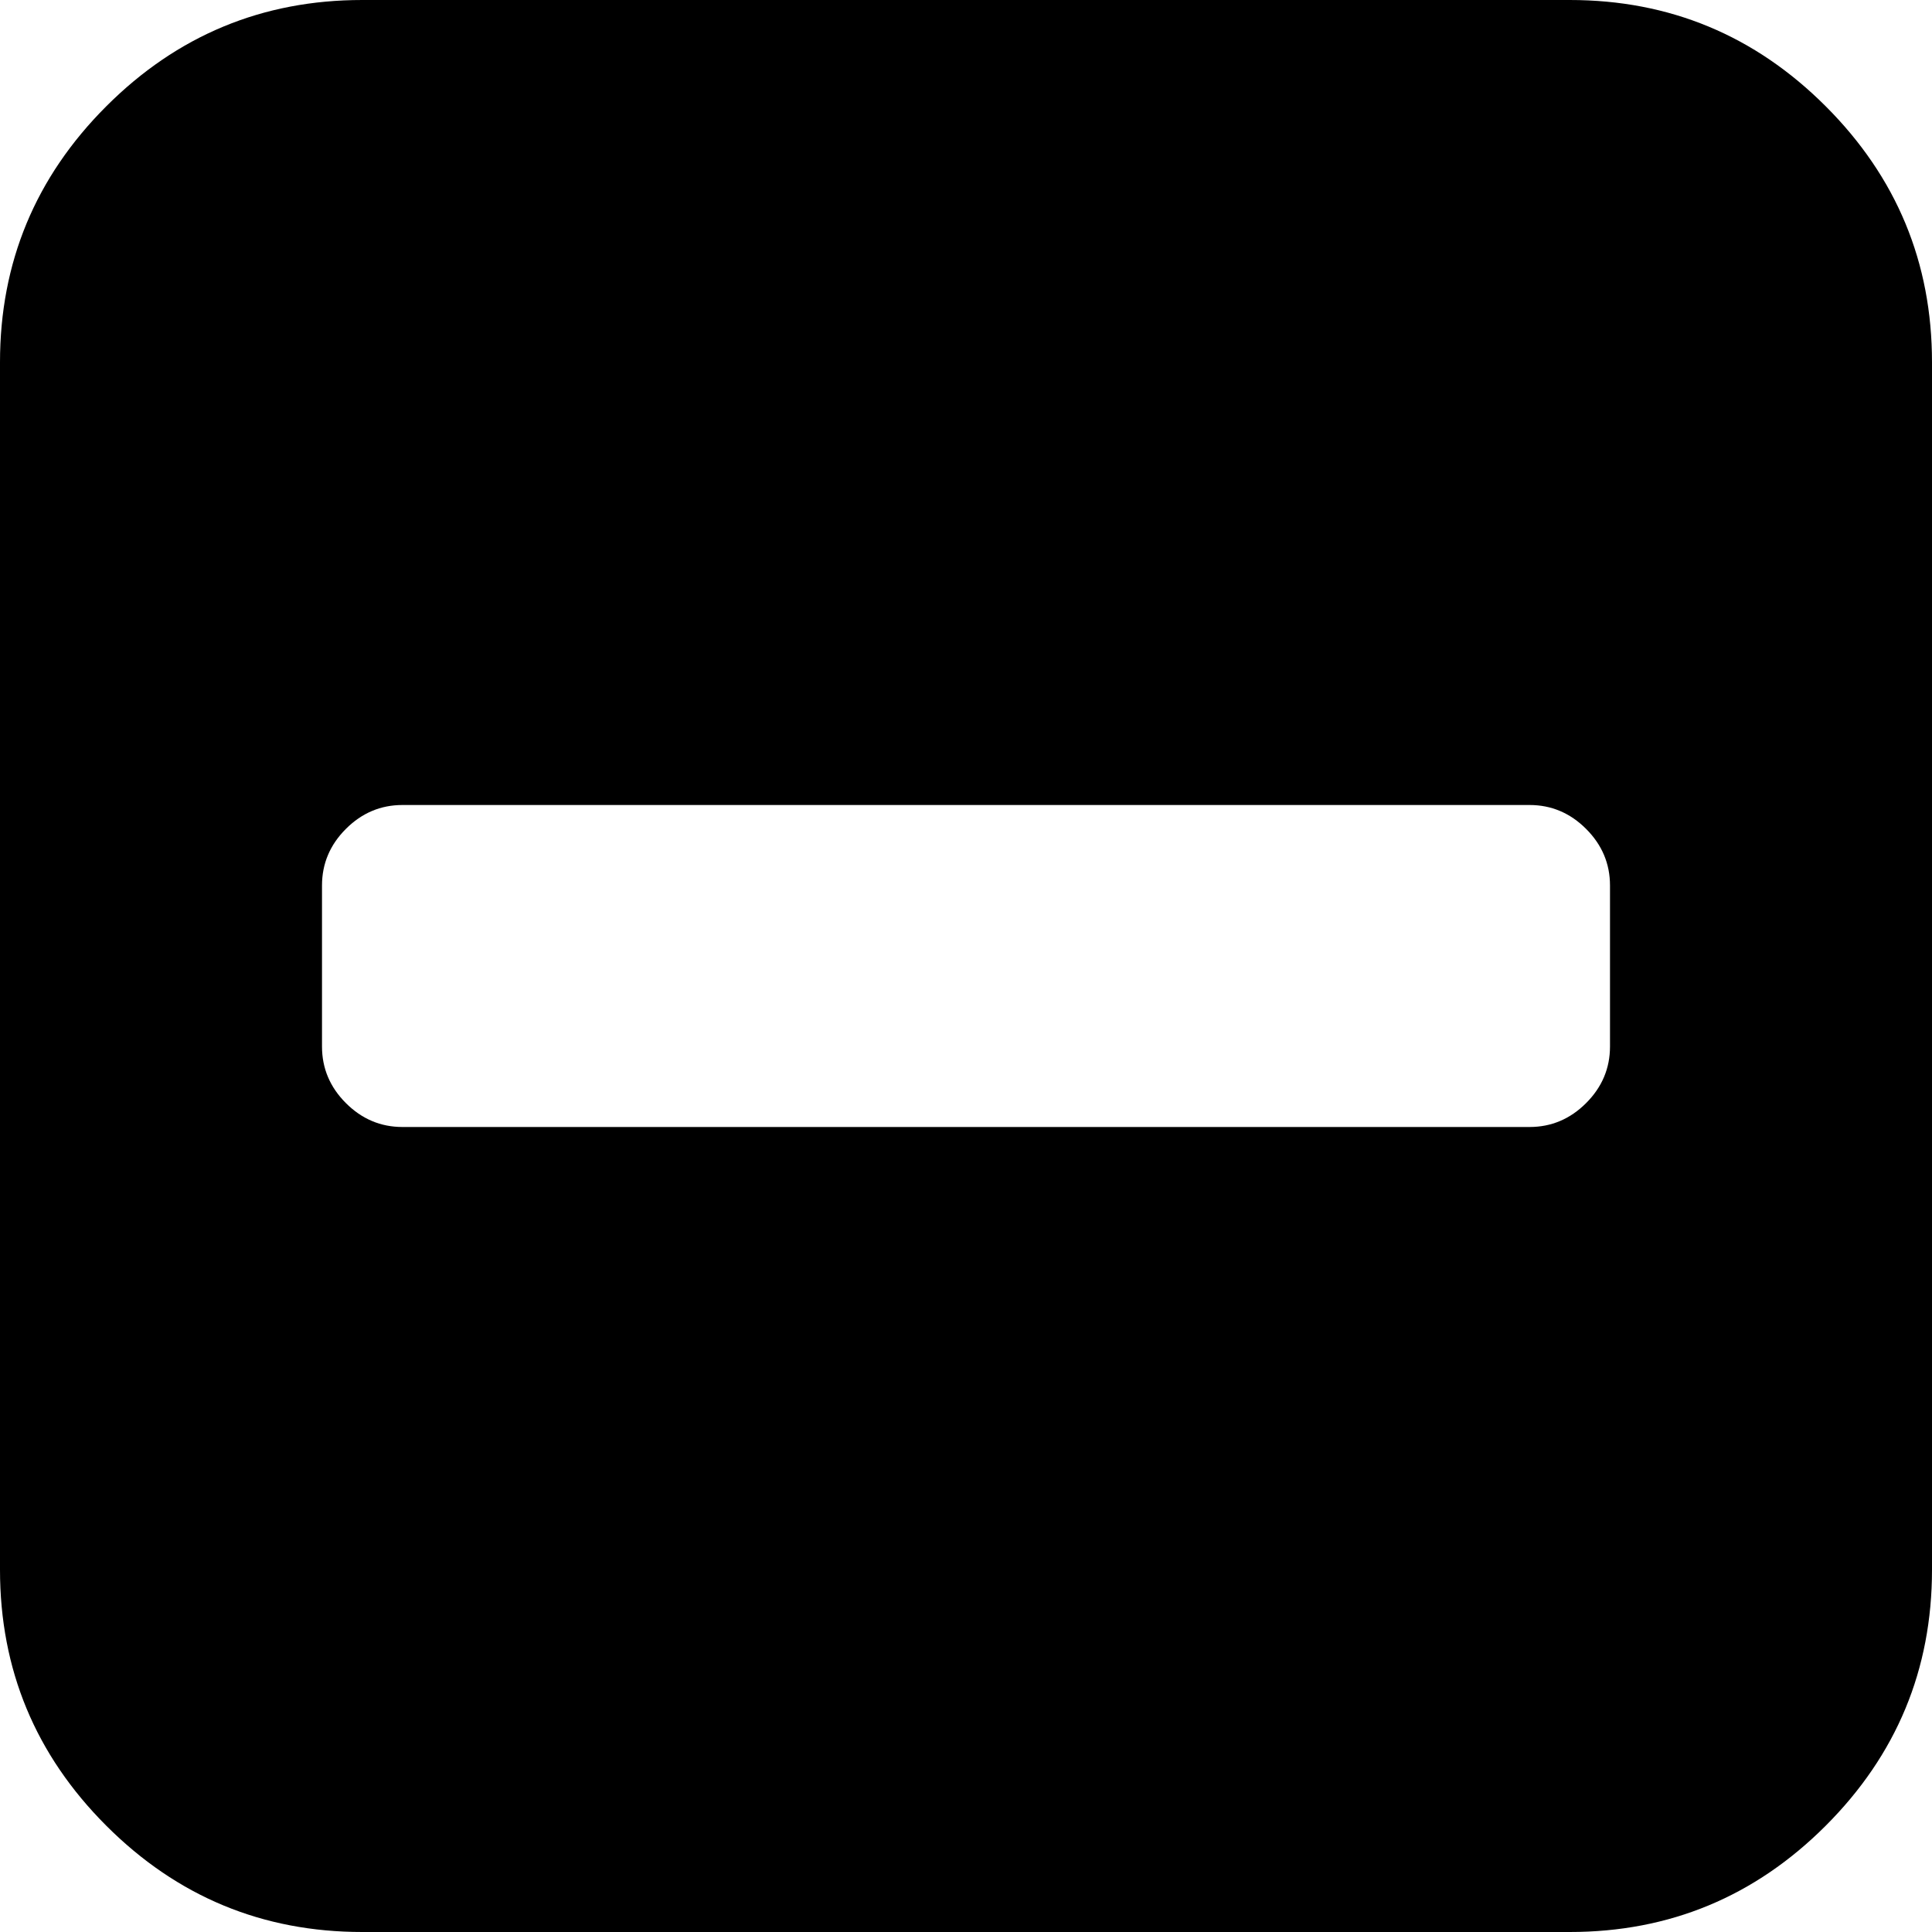
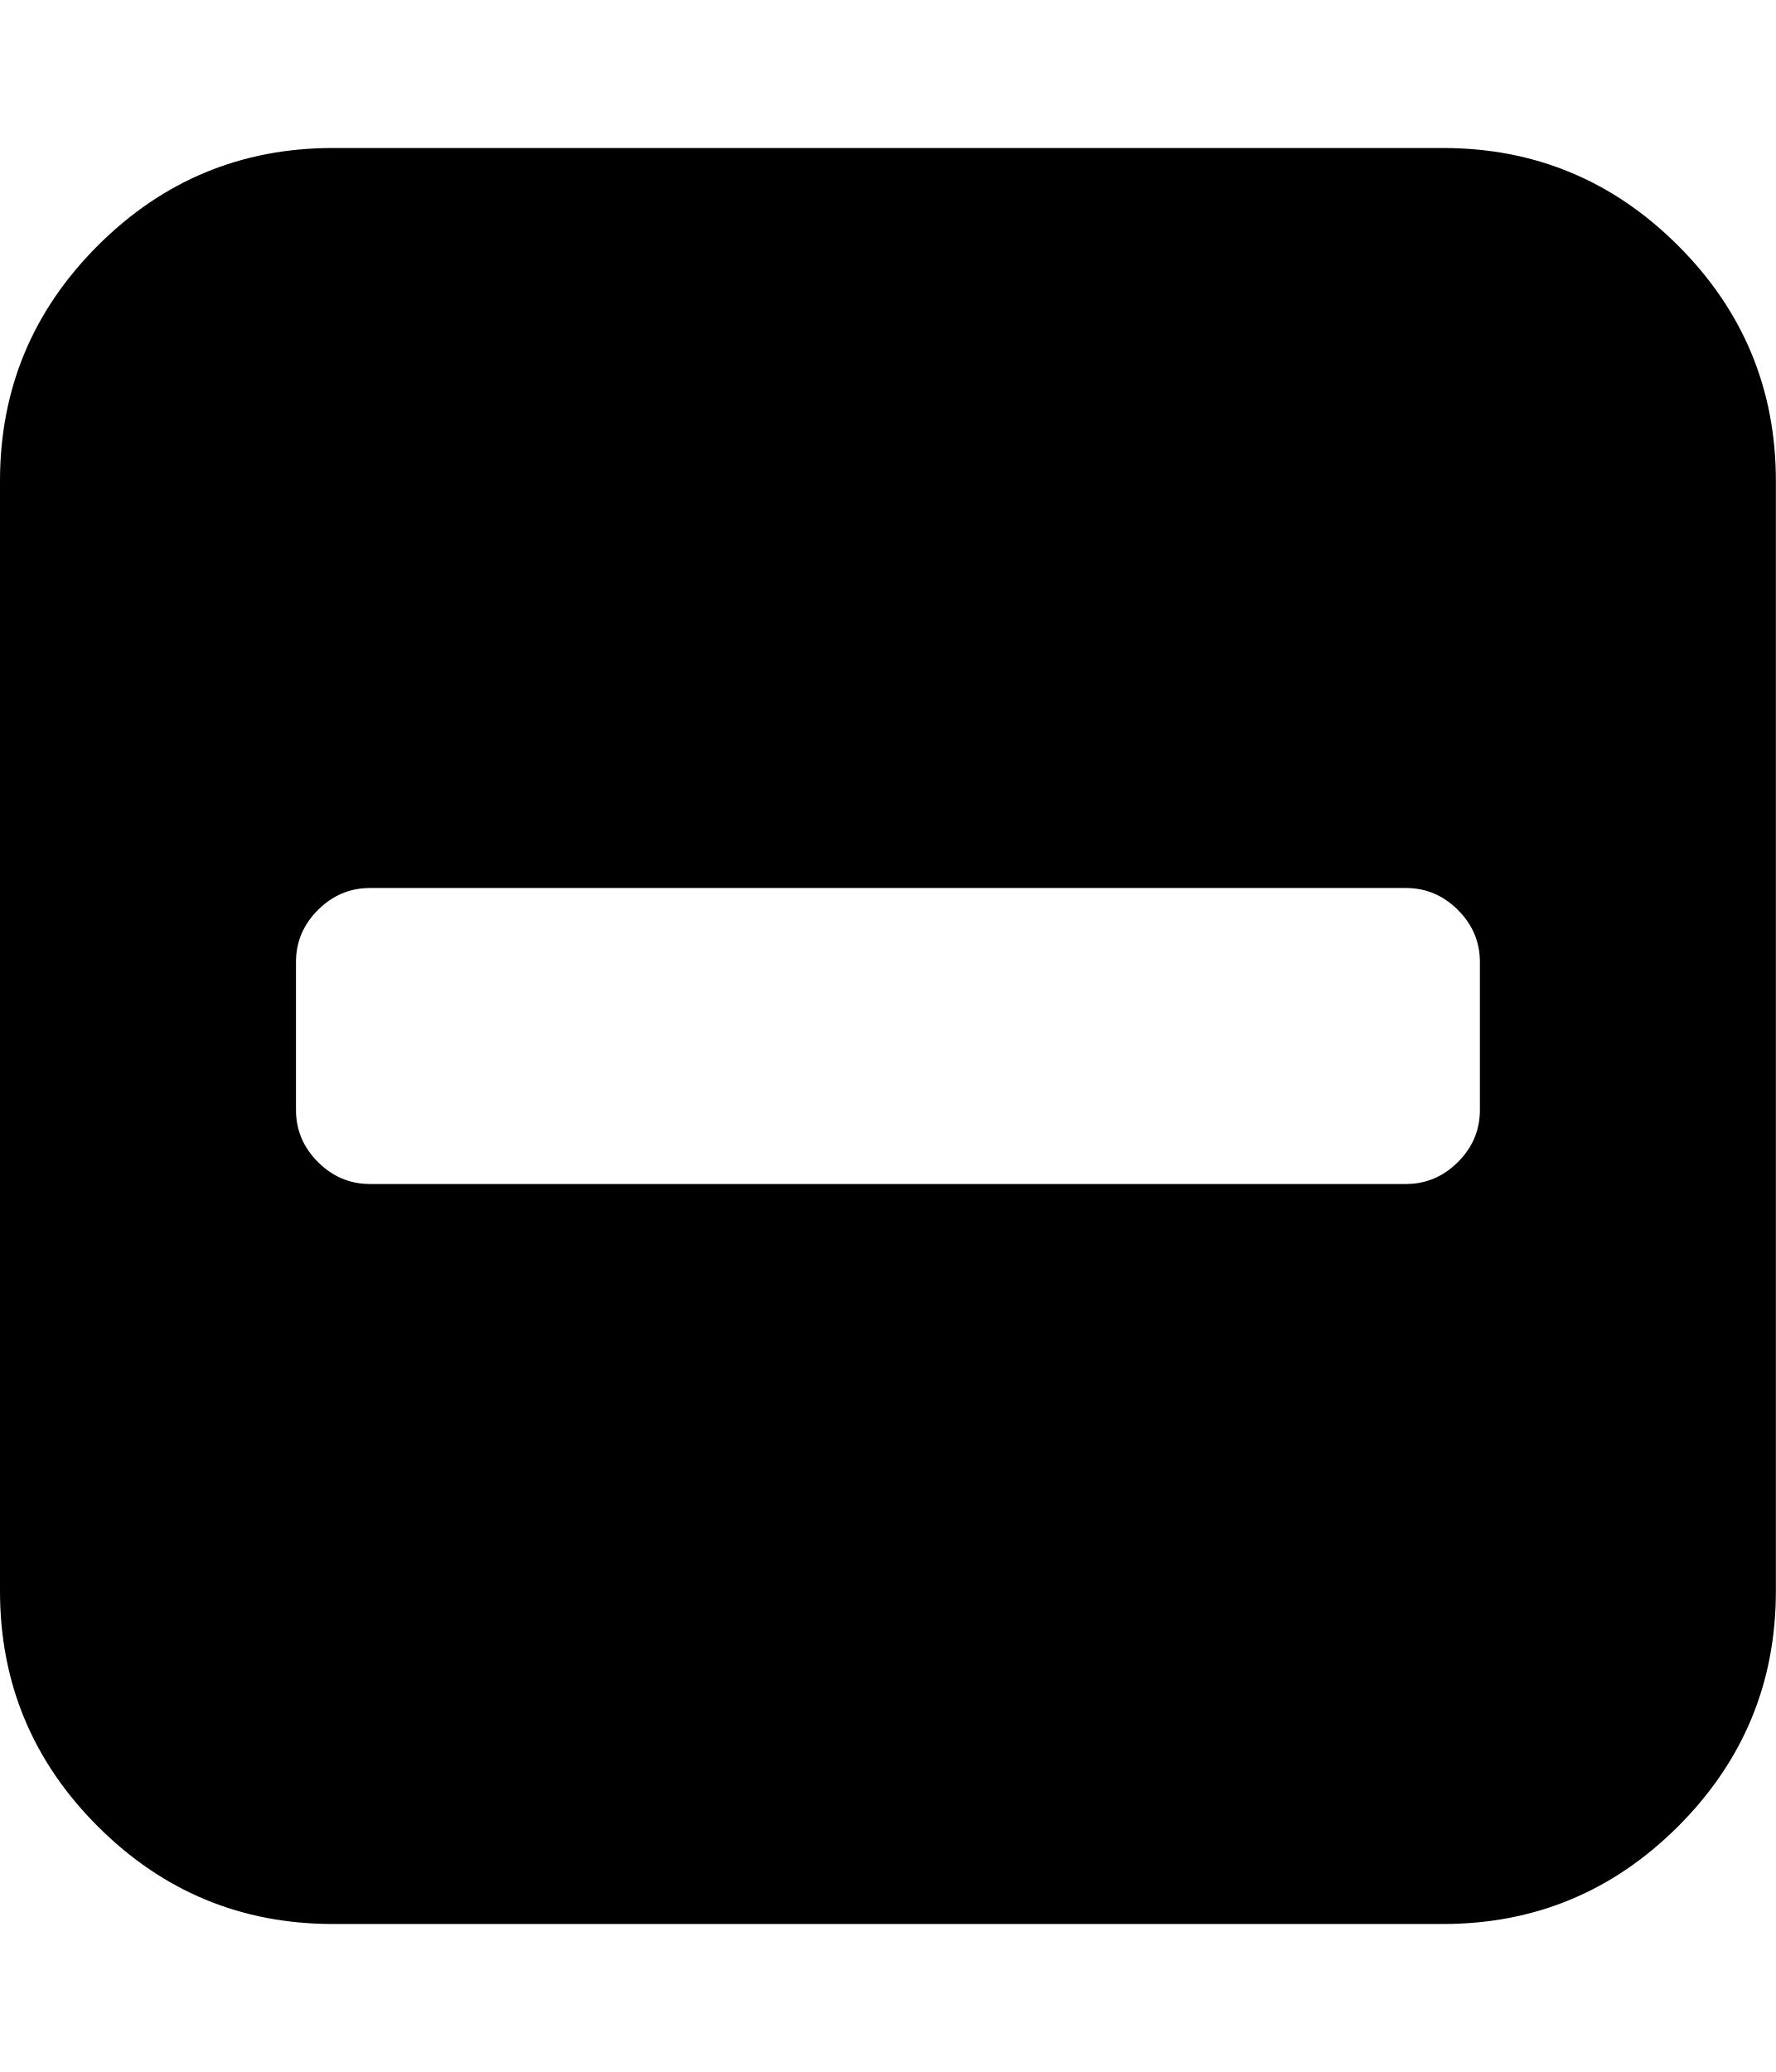
- <svg xmlns="http://www.w3.org/2000/svg" class="inline-svg--fa" data-icon="minus-square" viewBox="128 128 1536 1536">
-   <path fill="currentColor" d="M1408 960V832q0-26-19-45t-45-19H448q-26 0-45 19t-19 45v128q0 26 19 45t45 19h896q26 0 45-19t19-45zm256-544v960q0 119-84.5 203.5T1376 1664H416q-119 0-203.5-84.5T128 1376V416q0-119 84.5-203.5T416 128h960q119 0 203.5 84.5T1664 416z" />
+ <svg xmlns="http://www.w3.org/2000/svg" class="inline-svg--fa" viewBox="0 0 1536 1792">
+   <path fill="currentColor" d="M1280 960V832q0-26-19-45t-45-19H320q-26 0-45 19t-19 45v128q0 26 19 45t45 19h896q26 0 45-19t19-45zm256-544v960q0 119-84.5 203.5T1248 1664H288q-119 0-203.5-84.5T0 1376V416q0-119 84.5-203.5T288 128h960q119 0 203.5 84.5T1536 416z" />
</svg>
